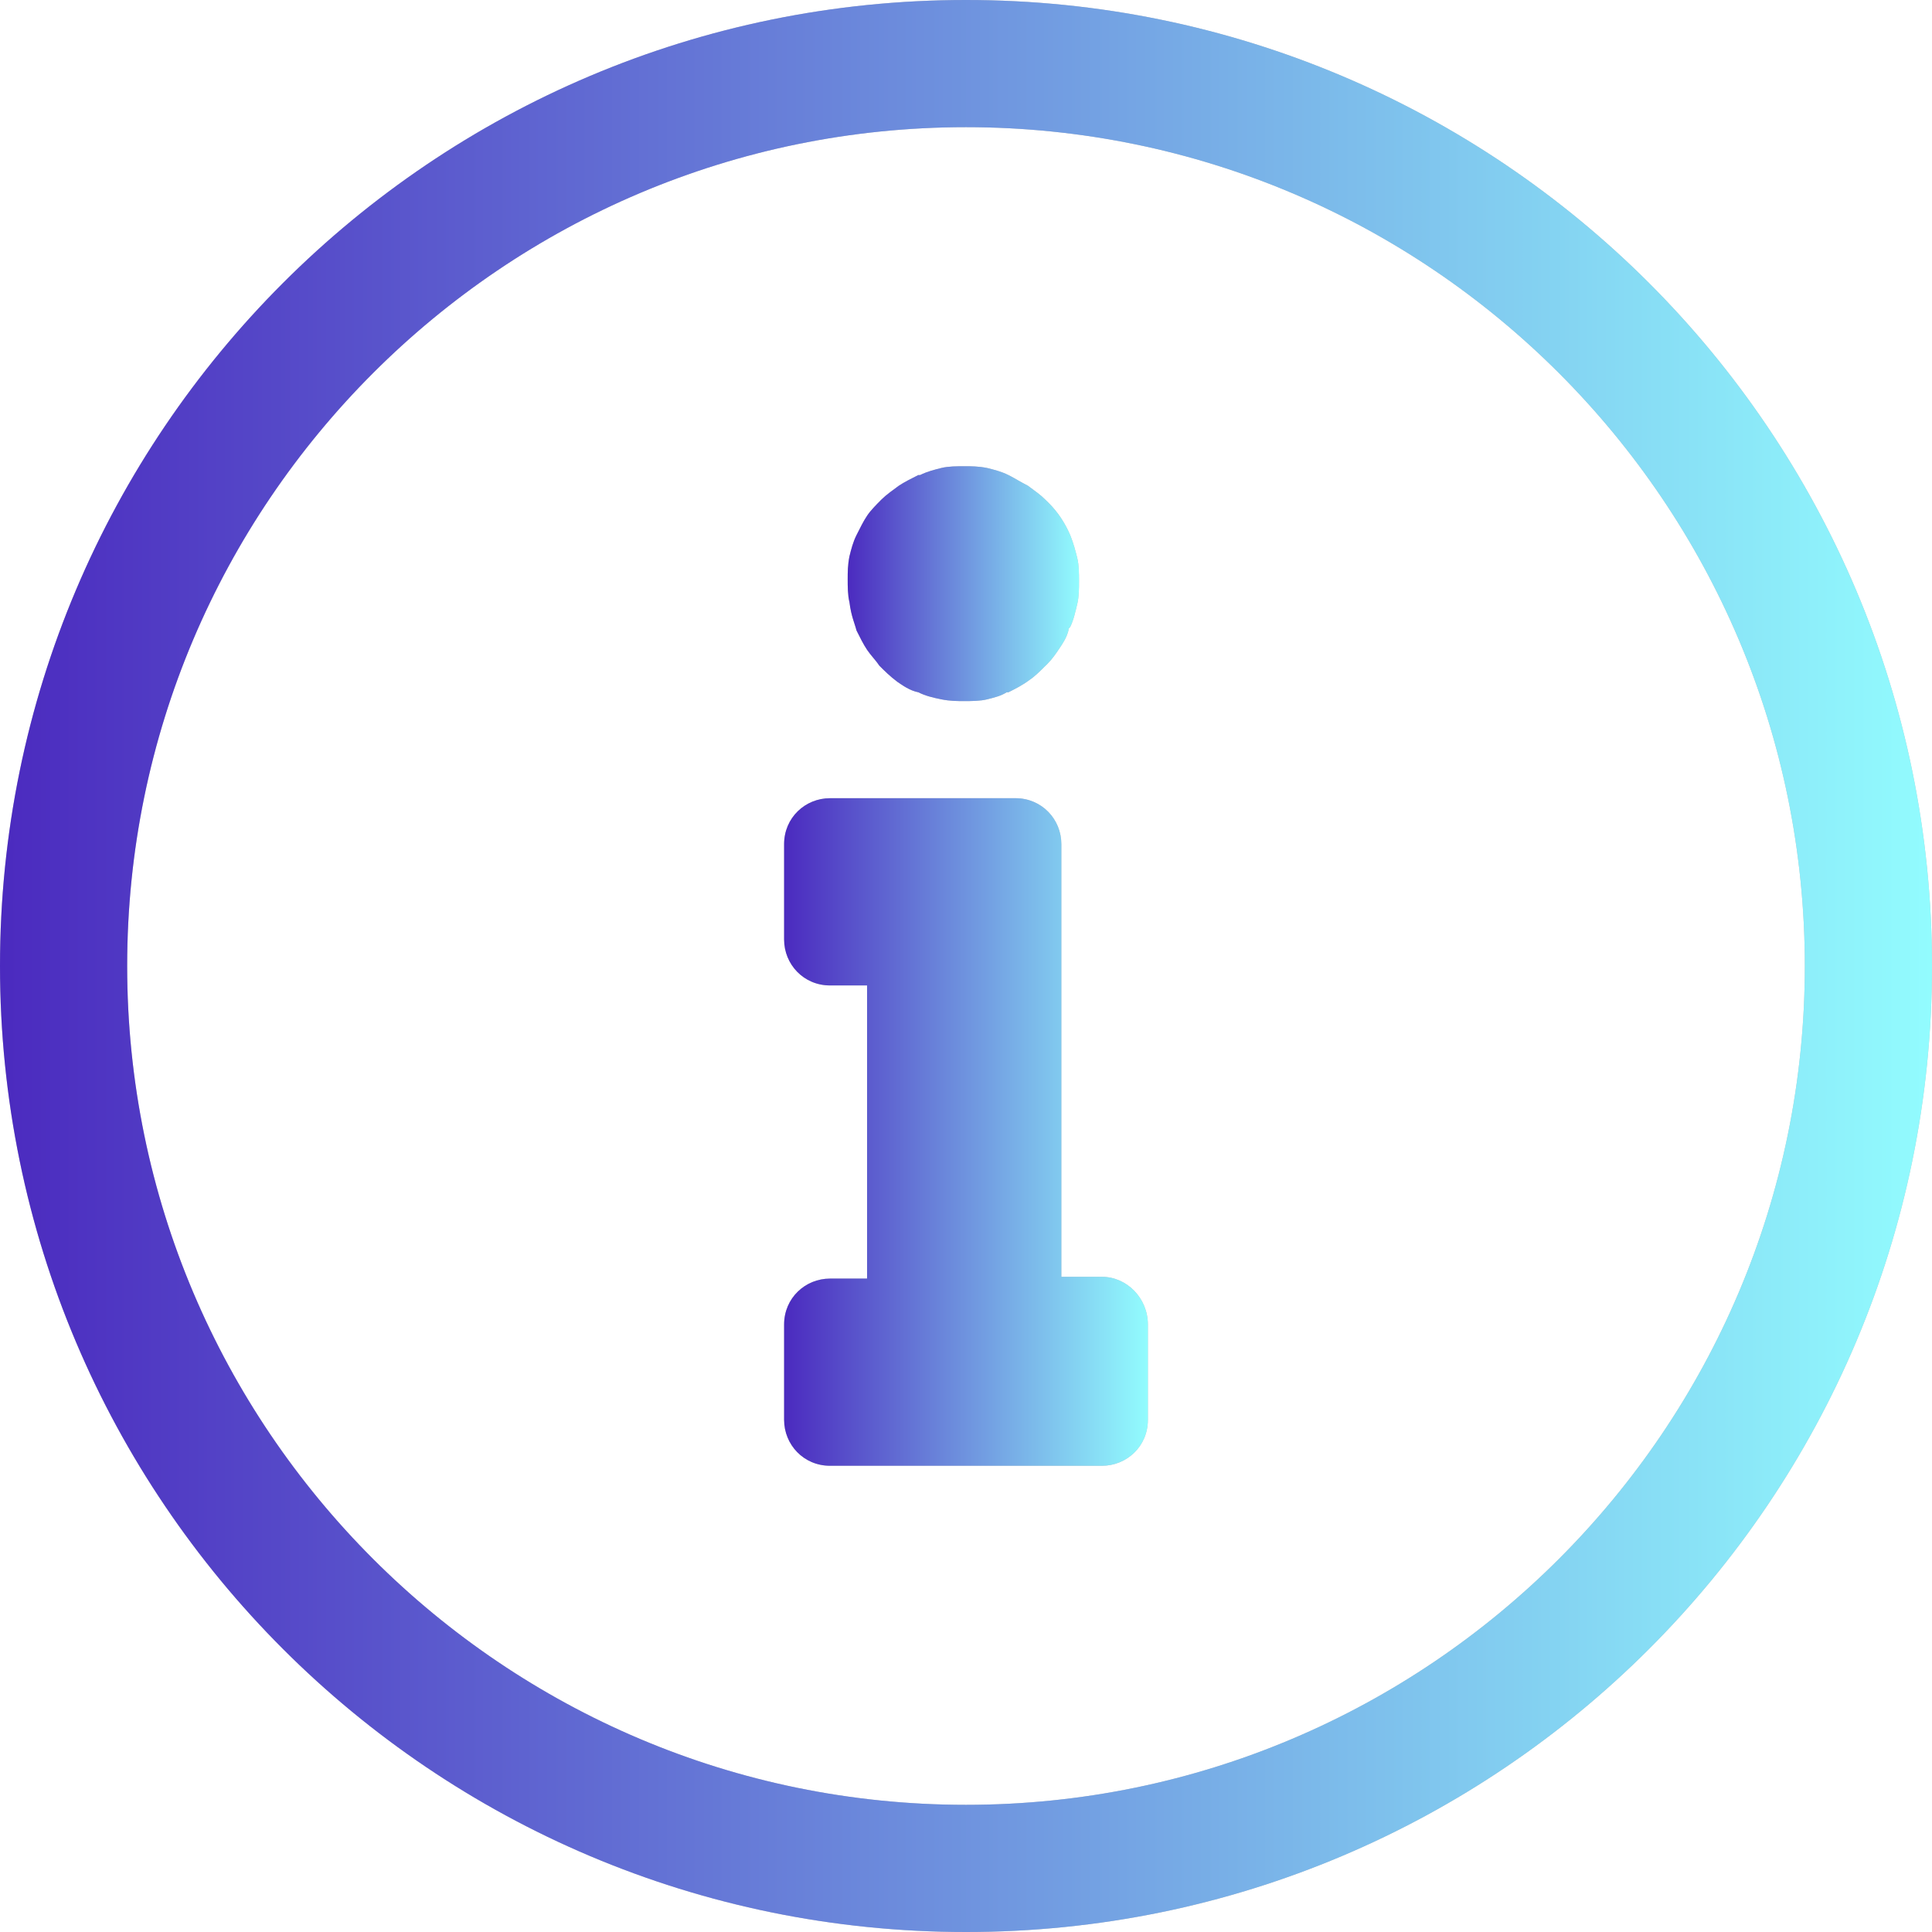
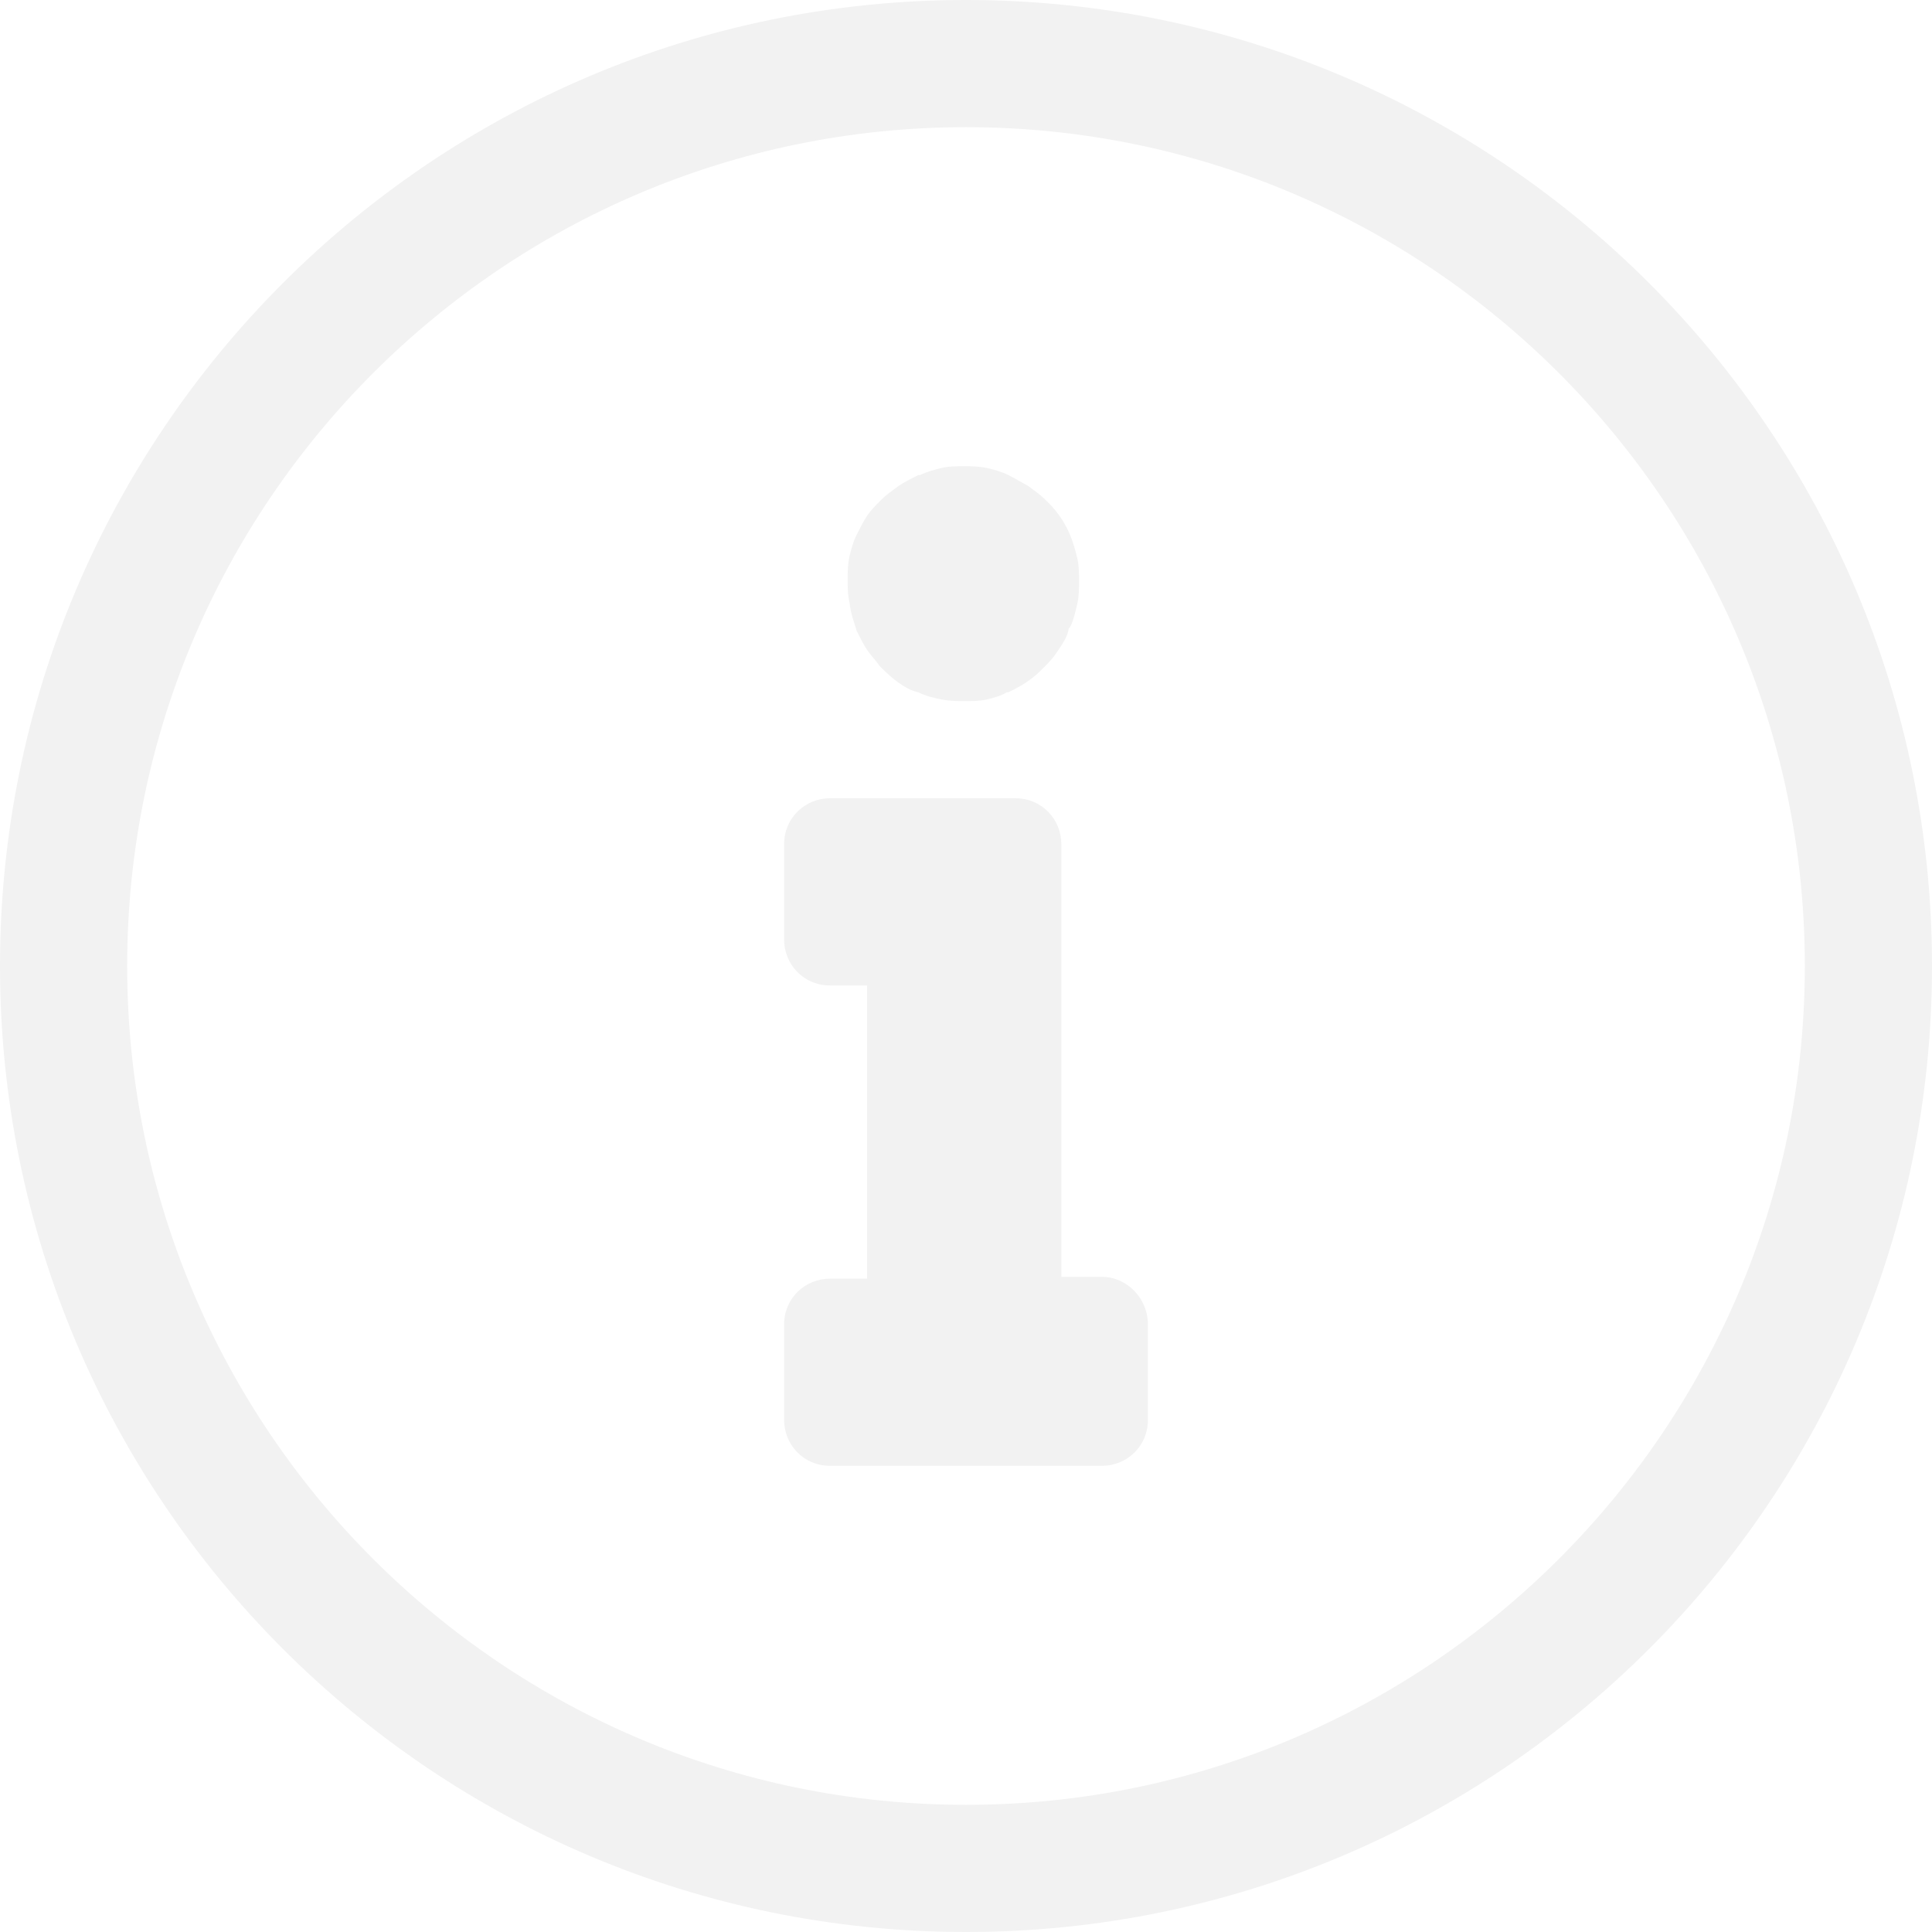
- <svg xmlns="http://www.w3.org/2000/svg" width="34" height="34" viewBox="0 0 34 34" fill="none">
-   <path d="M15.073 11.095C15.135 11.22 15.197 11.344 15.26 11.437C15.322 11.53 15.415 11.623 15.477 11.717C15.57 11.81 15.664 11.903 15.788 11.996C15.881 12.059 16.006 12.152 16.161 12.183C16.285 12.245 16.41 12.276 16.565 12.307C16.72 12.338 16.845 12.338 16.969 12.338C17.093 12.338 17.249 12.338 17.373 12.307C17.497 12.276 17.622 12.245 17.715 12.183H17.746C17.87 12.121 17.994 12.059 18.119 11.965C18.212 11.903 18.305 11.81 18.398 11.717L18.43 11.686C18.523 11.592 18.585 11.499 18.647 11.406C18.709 11.313 18.771 11.22 18.803 11.095C18.803 11.064 18.803 11.064 18.834 11.033C18.896 10.909 18.927 10.753 18.958 10.629C18.989 10.505 18.989 10.349 18.989 10.225C18.989 10.101 18.989 9.945 18.958 9.821C18.927 9.697 18.896 9.572 18.834 9.417C18.74 9.199 18.616 9.013 18.461 8.857C18.43 8.826 18.43 8.826 18.398 8.795C18.305 8.702 18.212 8.64 18.088 8.547C17.963 8.485 17.87 8.422 17.746 8.36C17.622 8.298 17.497 8.267 17.373 8.236C17.218 8.205 17.093 8.205 16.969 8.205C16.845 8.205 16.689 8.205 16.565 8.236C16.441 8.267 16.316 8.298 16.192 8.36H16.161C16.037 8.422 15.912 8.485 15.819 8.547C15.695 8.64 15.601 8.702 15.508 8.795C15.415 8.889 15.322 8.982 15.26 9.075C15.197 9.168 15.135 9.293 15.073 9.417C15.011 9.541 14.98 9.666 14.949 9.79C14.918 9.945 14.918 10.07 14.918 10.194C14.918 10.318 14.918 10.474 14.949 10.598C14.98 10.847 15.042 10.971 15.073 11.095Z" fill="#C4C4C4" />
-   <path d="M15.073 11.095C15.135 11.22 15.197 11.344 15.26 11.437C15.322 11.53 15.415 11.623 15.477 11.717C15.57 11.81 15.664 11.903 15.788 11.996C15.881 12.059 16.006 12.152 16.161 12.183C16.285 12.245 16.41 12.276 16.565 12.307C16.72 12.338 16.845 12.338 16.969 12.338C17.093 12.338 17.249 12.338 17.373 12.307C17.497 12.276 17.622 12.245 17.715 12.183H17.746C17.87 12.121 17.994 12.059 18.119 11.965C18.212 11.903 18.305 11.81 18.398 11.717L18.43 11.686C18.523 11.592 18.585 11.499 18.647 11.406C18.709 11.313 18.771 11.22 18.803 11.095C18.803 11.064 18.803 11.064 18.834 11.033C18.896 10.909 18.927 10.753 18.958 10.629C18.989 10.505 18.989 10.349 18.989 10.225C18.989 10.101 18.989 9.945 18.958 9.821C18.927 9.697 18.896 9.572 18.834 9.417C18.74 9.199 18.616 9.013 18.461 8.857C18.43 8.826 18.43 8.826 18.398 8.795C18.305 8.702 18.212 8.64 18.088 8.547C17.963 8.485 17.87 8.422 17.746 8.36C17.622 8.298 17.497 8.267 17.373 8.236C17.218 8.205 17.093 8.205 16.969 8.205C16.845 8.205 16.689 8.205 16.565 8.236C16.441 8.267 16.316 8.298 16.192 8.36H16.161C16.037 8.422 15.912 8.485 15.819 8.547C15.695 8.64 15.601 8.702 15.508 8.795C15.415 8.889 15.322 8.982 15.26 9.075C15.197 9.168 15.135 9.293 15.073 9.417C15.011 9.541 14.98 9.666 14.949 9.79C14.918 9.945 14.918 10.07 14.918 10.194C14.918 10.318 14.918 10.474 14.949 10.598C14.98 10.847 15.042 10.971 15.073 11.095Z" fill="url(#paint0_linear)" />
-   <path d="M19.393 22.47H18.678V14.855C18.678 14.42 18.336 14.047 17.87 14.047H14.607C14.172 14.047 13.799 14.389 13.799 14.855V16.534C13.799 16.969 14.141 17.342 14.607 17.342H15.259V22.501H14.607C14.172 22.501 13.799 22.843 13.799 23.309V24.987C13.799 25.422 14.141 25.795 14.607 25.795H19.393C19.828 25.795 20.201 25.453 20.201 24.987V23.309C20.201 22.843 19.828 22.47 19.393 22.47Z" fill="#C4C4C4" />
-   <path d="M19.393 22.47H18.678V14.855C18.678 14.42 18.336 14.047 17.87 14.047H14.607C14.172 14.047 13.799 14.389 13.799 14.855V16.534C13.799 16.969 14.141 17.342 14.607 17.342H15.259V22.501H14.607C14.172 22.501 13.799 22.843 13.799 23.309V24.987C13.799 25.422 14.141 25.795 14.607 25.795H19.393C19.828 25.795 20.201 25.453 20.201 24.987V23.309C20.201 22.843 19.828 22.47 19.393 22.47Z" fill="url(#paint1_linear)" />
-   <path d="M17 0C7.614 0 0 7.614 0 17C0 26.386 7.614 34 17 34C26.386 34 34 26.386 34 17C34 7.614 26.386 0 17 0ZM17 31.762C8.857 31.762 2.238 25.143 2.238 17C2.238 8.857 8.857 2.238 17 2.238C25.143 2.238 31.762 8.857 31.762 17C31.762 25.143 25.143 31.762 17 31.762Z" fill="#C4C4C4" />
-   <path d="M17 0C7.614 0 0 7.614 0 17C0 26.386 7.614 34 17 34C26.386 34 34 26.386 34 17C34 7.614 26.386 0 17 0ZM17 31.762C8.857 31.762 2.238 25.143 2.238 17C2.238 8.857 8.857 2.238 17 2.238C25.143 2.238 31.762 8.857 31.762 17C31.762 25.143 25.143 31.762 17 31.762Z" fill="url(#paint2_linear)" />
-   <defs>
-     <linearGradient id="paint0_linear" x1="14.918" y1="10.272" x2="18.989" y2="10.272" gradientUnits="userSpaceOnUse">
-       <stop stop-color="#4B2ABF" />
-       <stop offset="1" stop-color="#92FCFE" />
-     </linearGradient>
-     <linearGradient id="paint1_linear" x1="13.799" y1="19.921" x2="20.201" y2="19.921" gradientUnits="userSpaceOnUse">
-       <stop stop-color="#4B2ABF" />
-       <stop offset="1" stop-color="#92FCFE" />
-     </linearGradient>
-     <linearGradient id="paint2_linear" x1="2.5332e-07" y1="17" x2="34" y2="17" gradientUnits="userSpaceOnUse">
-       <stop stop-color="#4B2ABF" />
-       <stop offset="1" stop-color="#92FCFE" />
-     </linearGradient>
-   </defs>
+ <svg xmlns="http://www.w3.org/2000/svg" width="40" height="40" viewBox="0 0 40 40" fill="none">
+   <path d="M17.733 13.054C17.806 13.2 17.879 13.346 17.953 13.456C18.026 13.566 18.135 13.675 18.208 13.785C18.318 13.895 18.428 14.004 18.574 14.114C18.684 14.187 18.83 14.297 19.013 14.333C19.159 14.406 19.305 14.443 19.488 14.48C19.671 14.516 19.817 14.516 19.963 14.516C20.11 14.516 20.293 14.516 20.439 14.48C20.585 14.443 20.731 14.406 20.841 14.333H20.878C21.024 14.26 21.17 14.187 21.316 14.078C21.426 14.004 21.536 13.895 21.645 13.785L21.682 13.748C21.792 13.639 21.865 13.529 21.938 13.419C22.011 13.31 22.084 13.2 22.121 13.054C22.121 13.017 22.121 13.017 22.157 12.981C22.23 12.834 22.267 12.652 22.303 12.505C22.34 12.359 22.34 12.176 22.34 12.03C22.34 11.884 22.34 11.701 22.303 11.555C22.267 11.408 22.23 11.262 22.157 11.079C22.048 10.823 21.901 10.604 21.718 10.421C21.682 10.385 21.682 10.385 21.645 10.348C21.536 10.238 21.426 10.165 21.28 10.056C21.134 9.982 21.024 9.909 20.878 9.836C20.731 9.763 20.585 9.726 20.439 9.69C20.256 9.653 20.11 9.653 19.963 9.653C19.817 9.653 19.634 9.653 19.488 9.69C19.342 9.726 19.196 9.763 19.049 9.836H19.013C18.867 9.909 18.72 9.982 18.611 10.056C18.464 10.165 18.355 10.238 18.245 10.348C18.135 10.458 18.026 10.567 17.953 10.677C17.879 10.787 17.806 10.933 17.733 11.079C17.66 11.226 17.623 11.372 17.587 11.518C17.55 11.701 17.55 11.847 17.55 11.993C17.55 12.14 17.55 12.322 17.587 12.469C17.623 12.761 17.697 12.907 17.733 13.054Z" fill="#F2F2F2" />
+   <path d="M22.815 26.436H21.974V17.478C21.974 16.966 21.572 16.527 21.024 16.527H17.184C16.673 16.527 16.234 16.93 16.234 17.478V19.452C16.234 19.964 16.636 20.403 17.184 20.403H17.952V26.473H17.184C16.673 26.473 16.234 26.875 16.234 27.423V29.398C16.234 29.909 16.636 30.348 17.184 30.348H22.815C23.327 30.348 23.766 29.946 23.766 29.398V27.423C23.766 26.875 23.327 26.436 22.815 26.436Z" fill="#F2F2F2" />
+   <path d="M20 0C8.958 0 0 8.958 0 20C0 31.042 8.958 40 20 40C31.042 40 40 31.042 40 20C40 8.958 31.042 0 20 0ZM20 37.367C10.421 37.367 2.633 29.579 2.633 20C2.633 10.421 10.421 2.633 20 2.633C29.579 2.633 37.367 10.421 37.367 20C37.367 29.579 29.579 37.367 20 37.367Z" fill="#F2F2F2" />
</svg>
